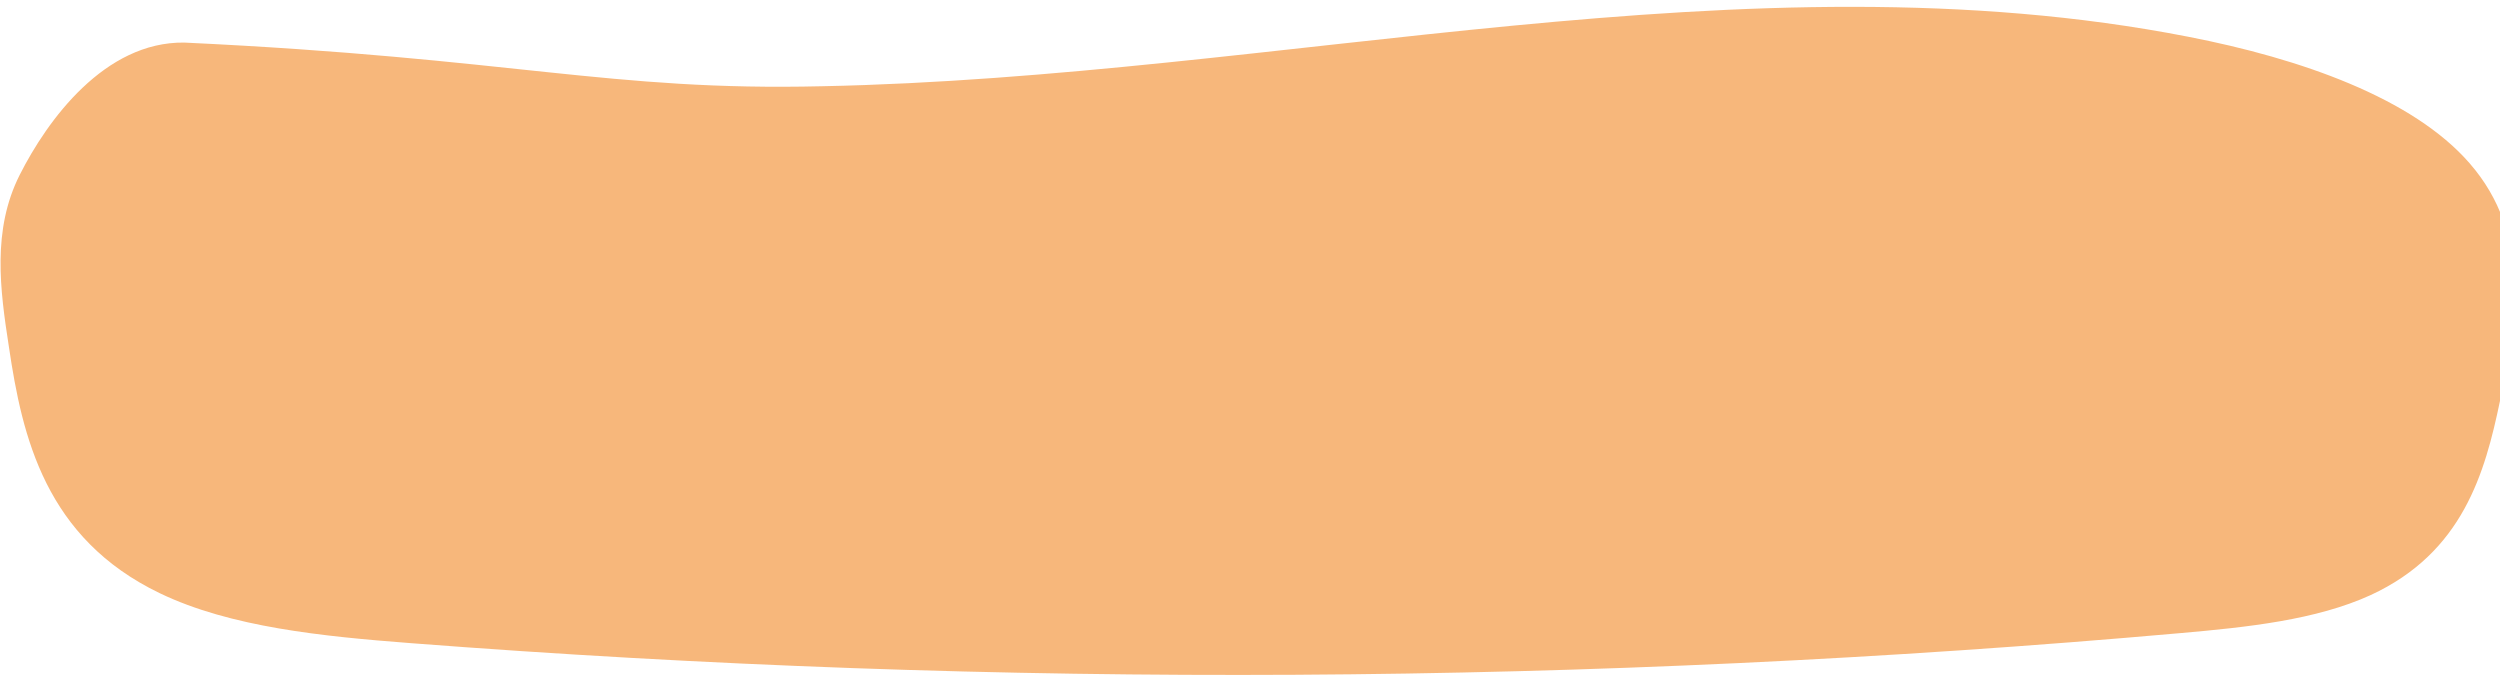
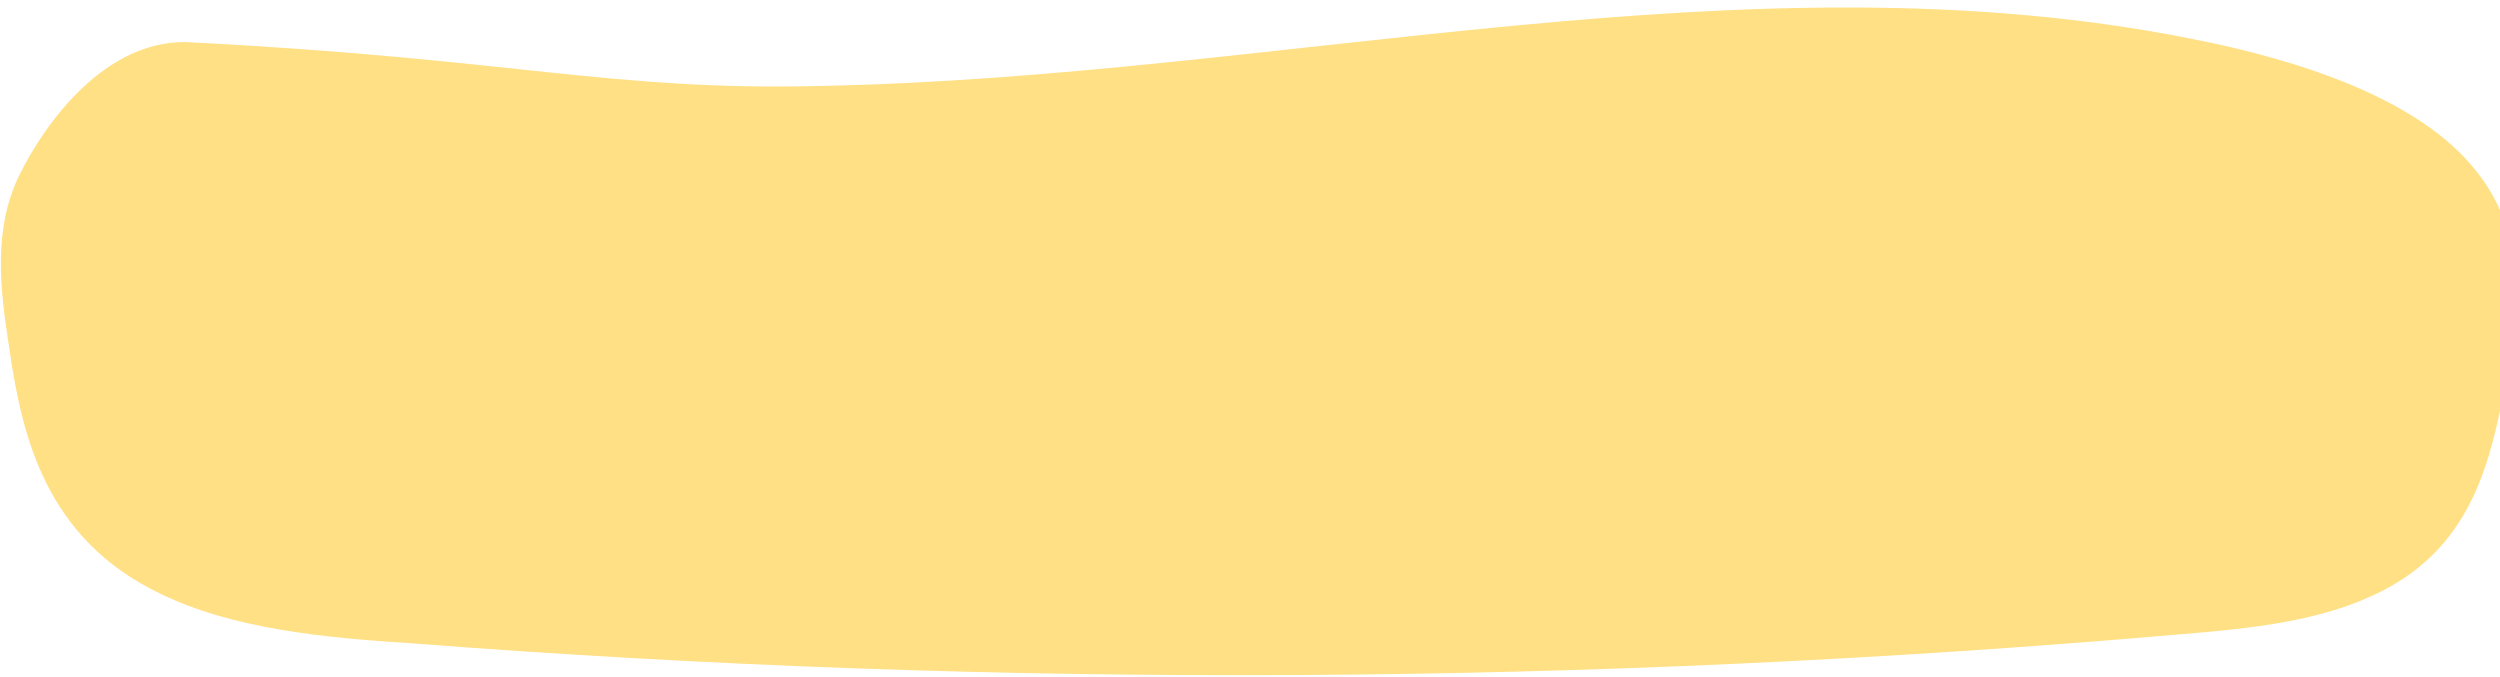
- <svg xmlns="http://www.w3.org/2000/svg" viewBox="0 0 136.83 37">
-   <g id="Calque_1" data-name="Calque 1">
-     <path d="M10.08,2.33c-4.35-.05-7.48,4.23-9,7.24S0,15.85.49,19c.73,4.93,2,10.46,8.26,13.47,3.87,1.86,8.91,2.36,13.72,2.73a585.71,585.71,0,0,0,96.88-.55c3.65-.32,7.43-.72,10.4-2.08,5.05-2.33,6.26-6.7,7.08-10.63.91-4.37,1.73-9.1-1.66-13-3.11-3.58-9.24-5.73-15.41-6.93C95.64-2.7,70.17,4.21,45,4.72,33.38,5,28.11,3.18,10.08,2.33" style="fill:#f7b77b" />
+ <svg xmlns="http://www.w3.org/2000/svg" version="1.1" id="Layer_1" x="0px" y="0px" viewBox="0 0 136.8 37" style="enable-background:new 0 0 136.8 37;" xml:space="preserve">
+   <style type="text/css">
+ 	.st0{fill:#FFE084;}
+ </style>
+   <g id="Calque_1">
+     <path class="st0" d="M10.1,2.3c-4.3,0-7.5,4.2-9,7.2S0,15.8,0.5,19c0.7,4.9,2,10.5,8.3,13.5c3.9,1.9,8.9,2.4,13.7,2.7   c32.3,2.5,64.7,2.3,96.9-0.5c3.7-0.3,7.4-0.7,10.4-2.1c5.1-2.3,6.3-6.7,7.1-10.6c0.9-4.4,1.7-9.1-1.7-13c-3.1-3.6-9.2-5.7-15.4-6.9   C95.6-2.7,70.2,4.2,45,4.7C33.4,5,28.1,3.2,10.1,2.3" />
  </g>
</svg>
